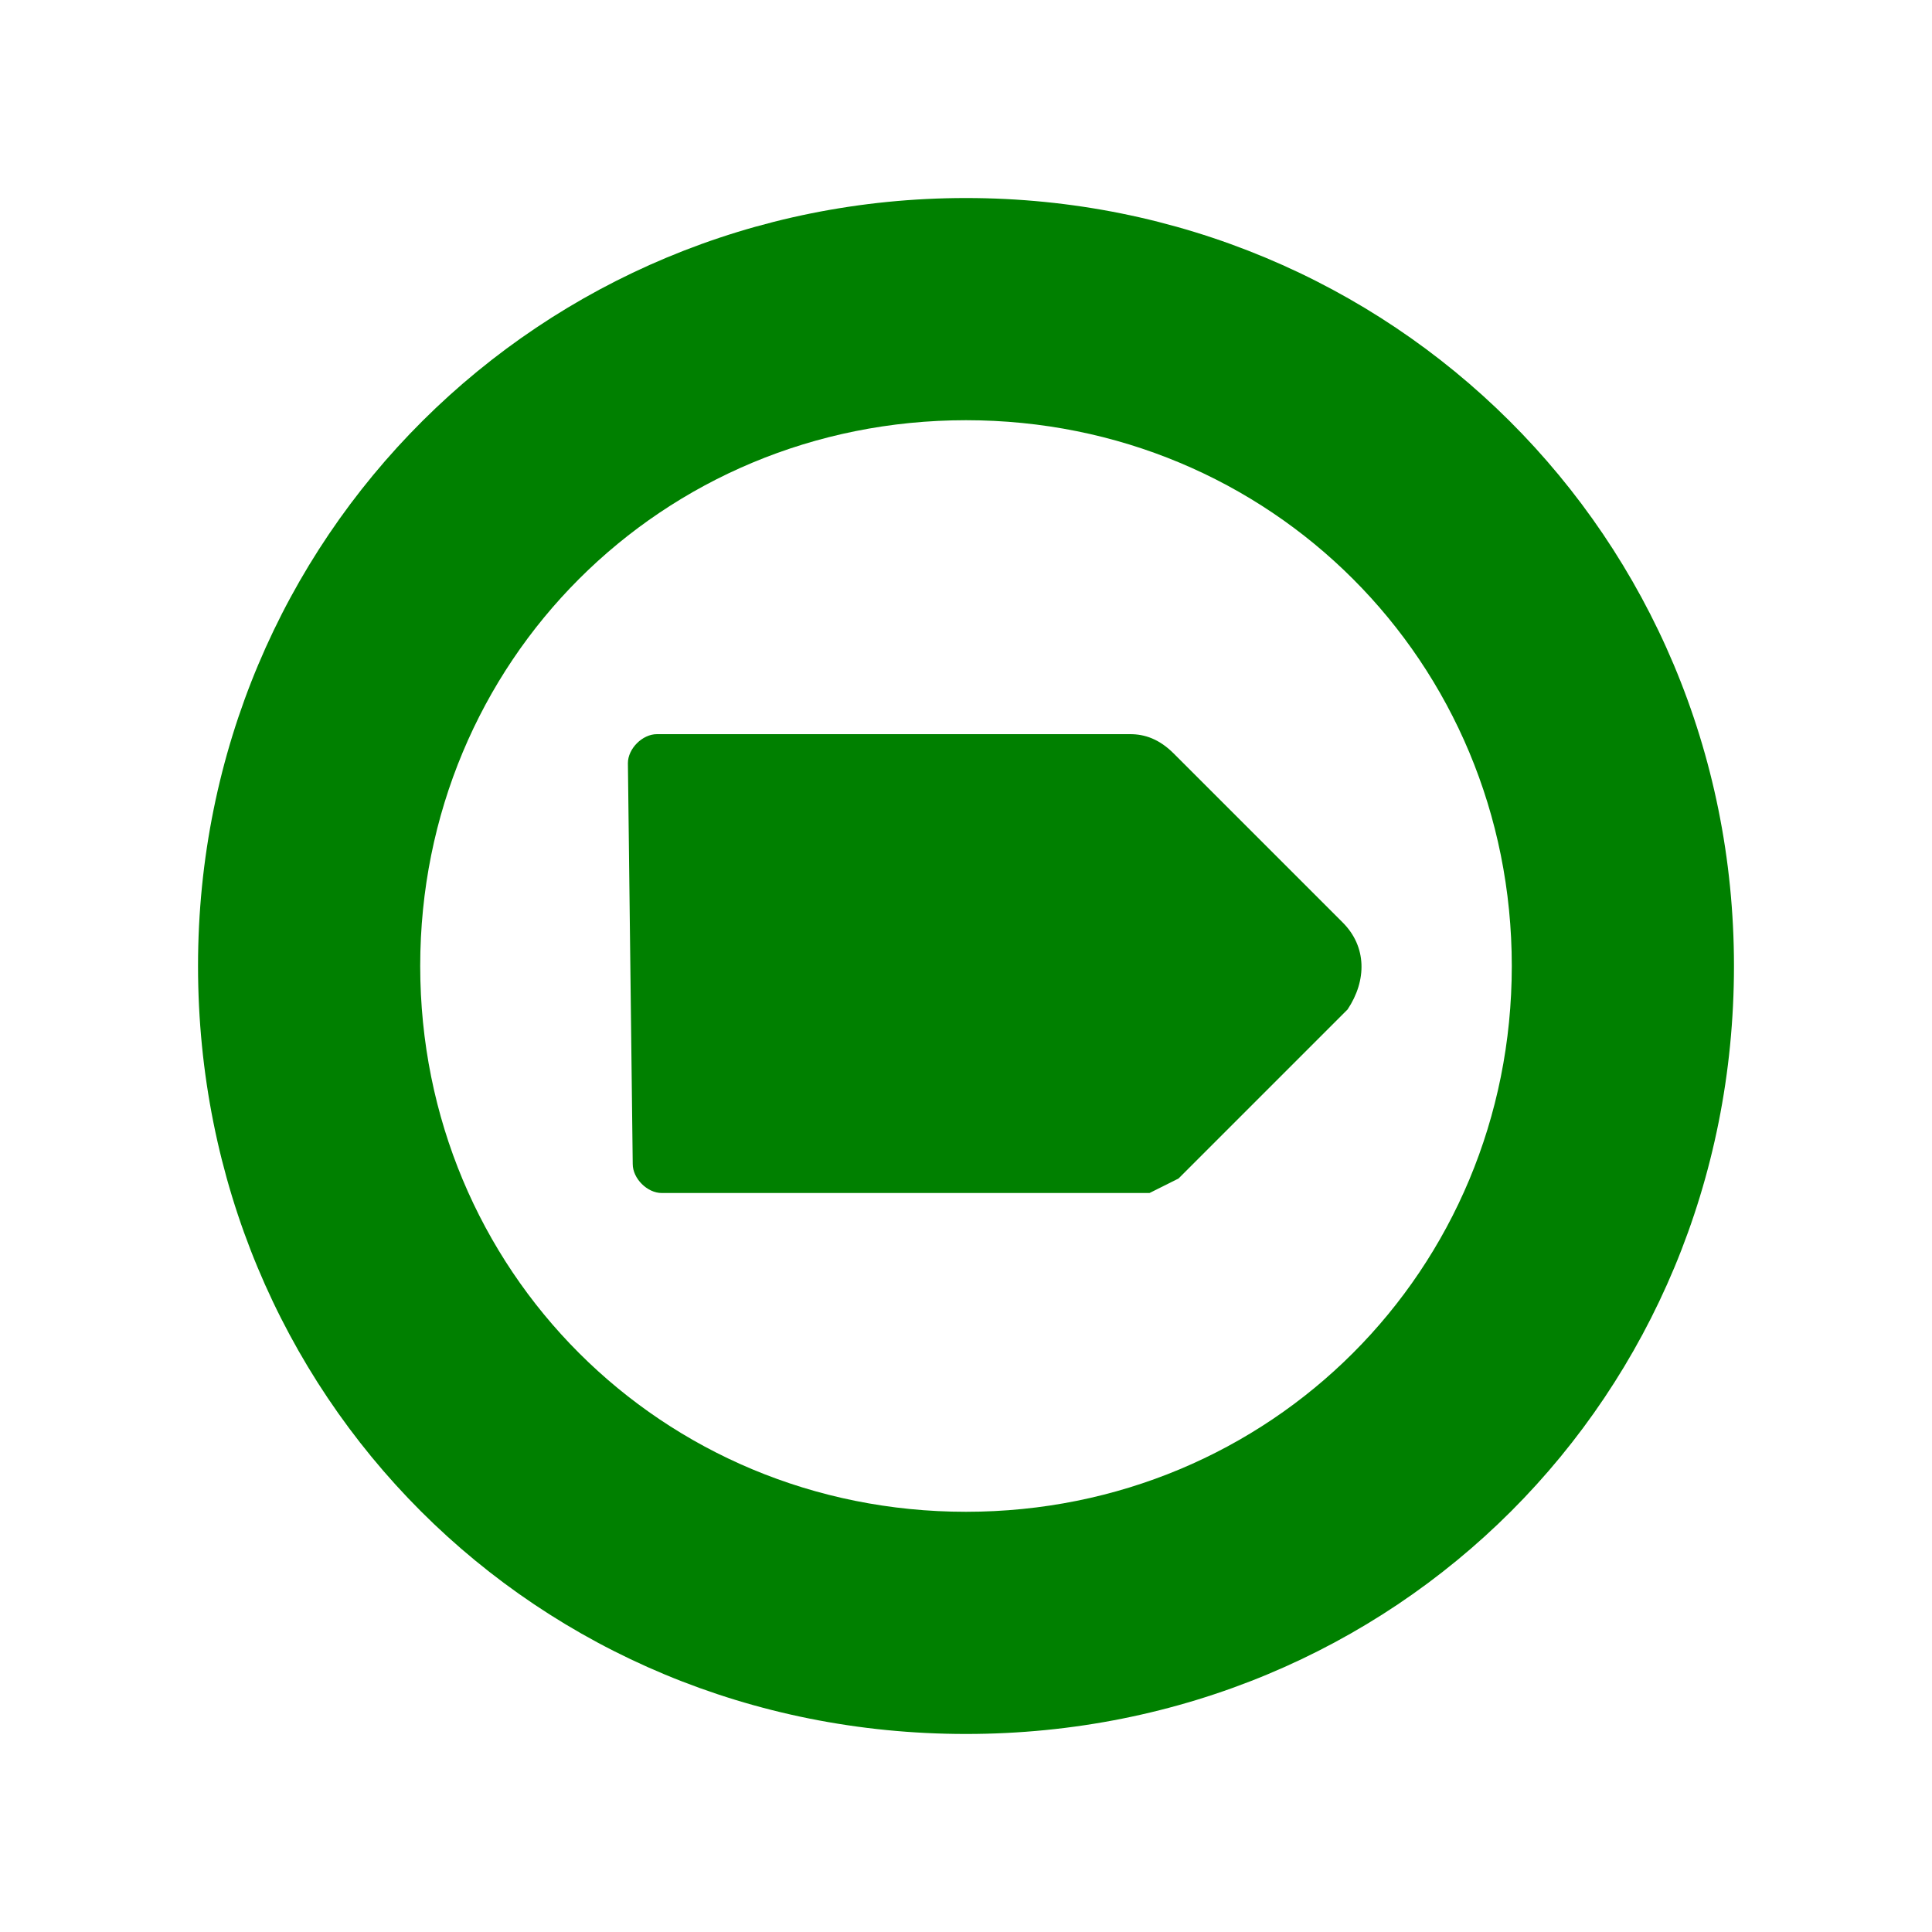
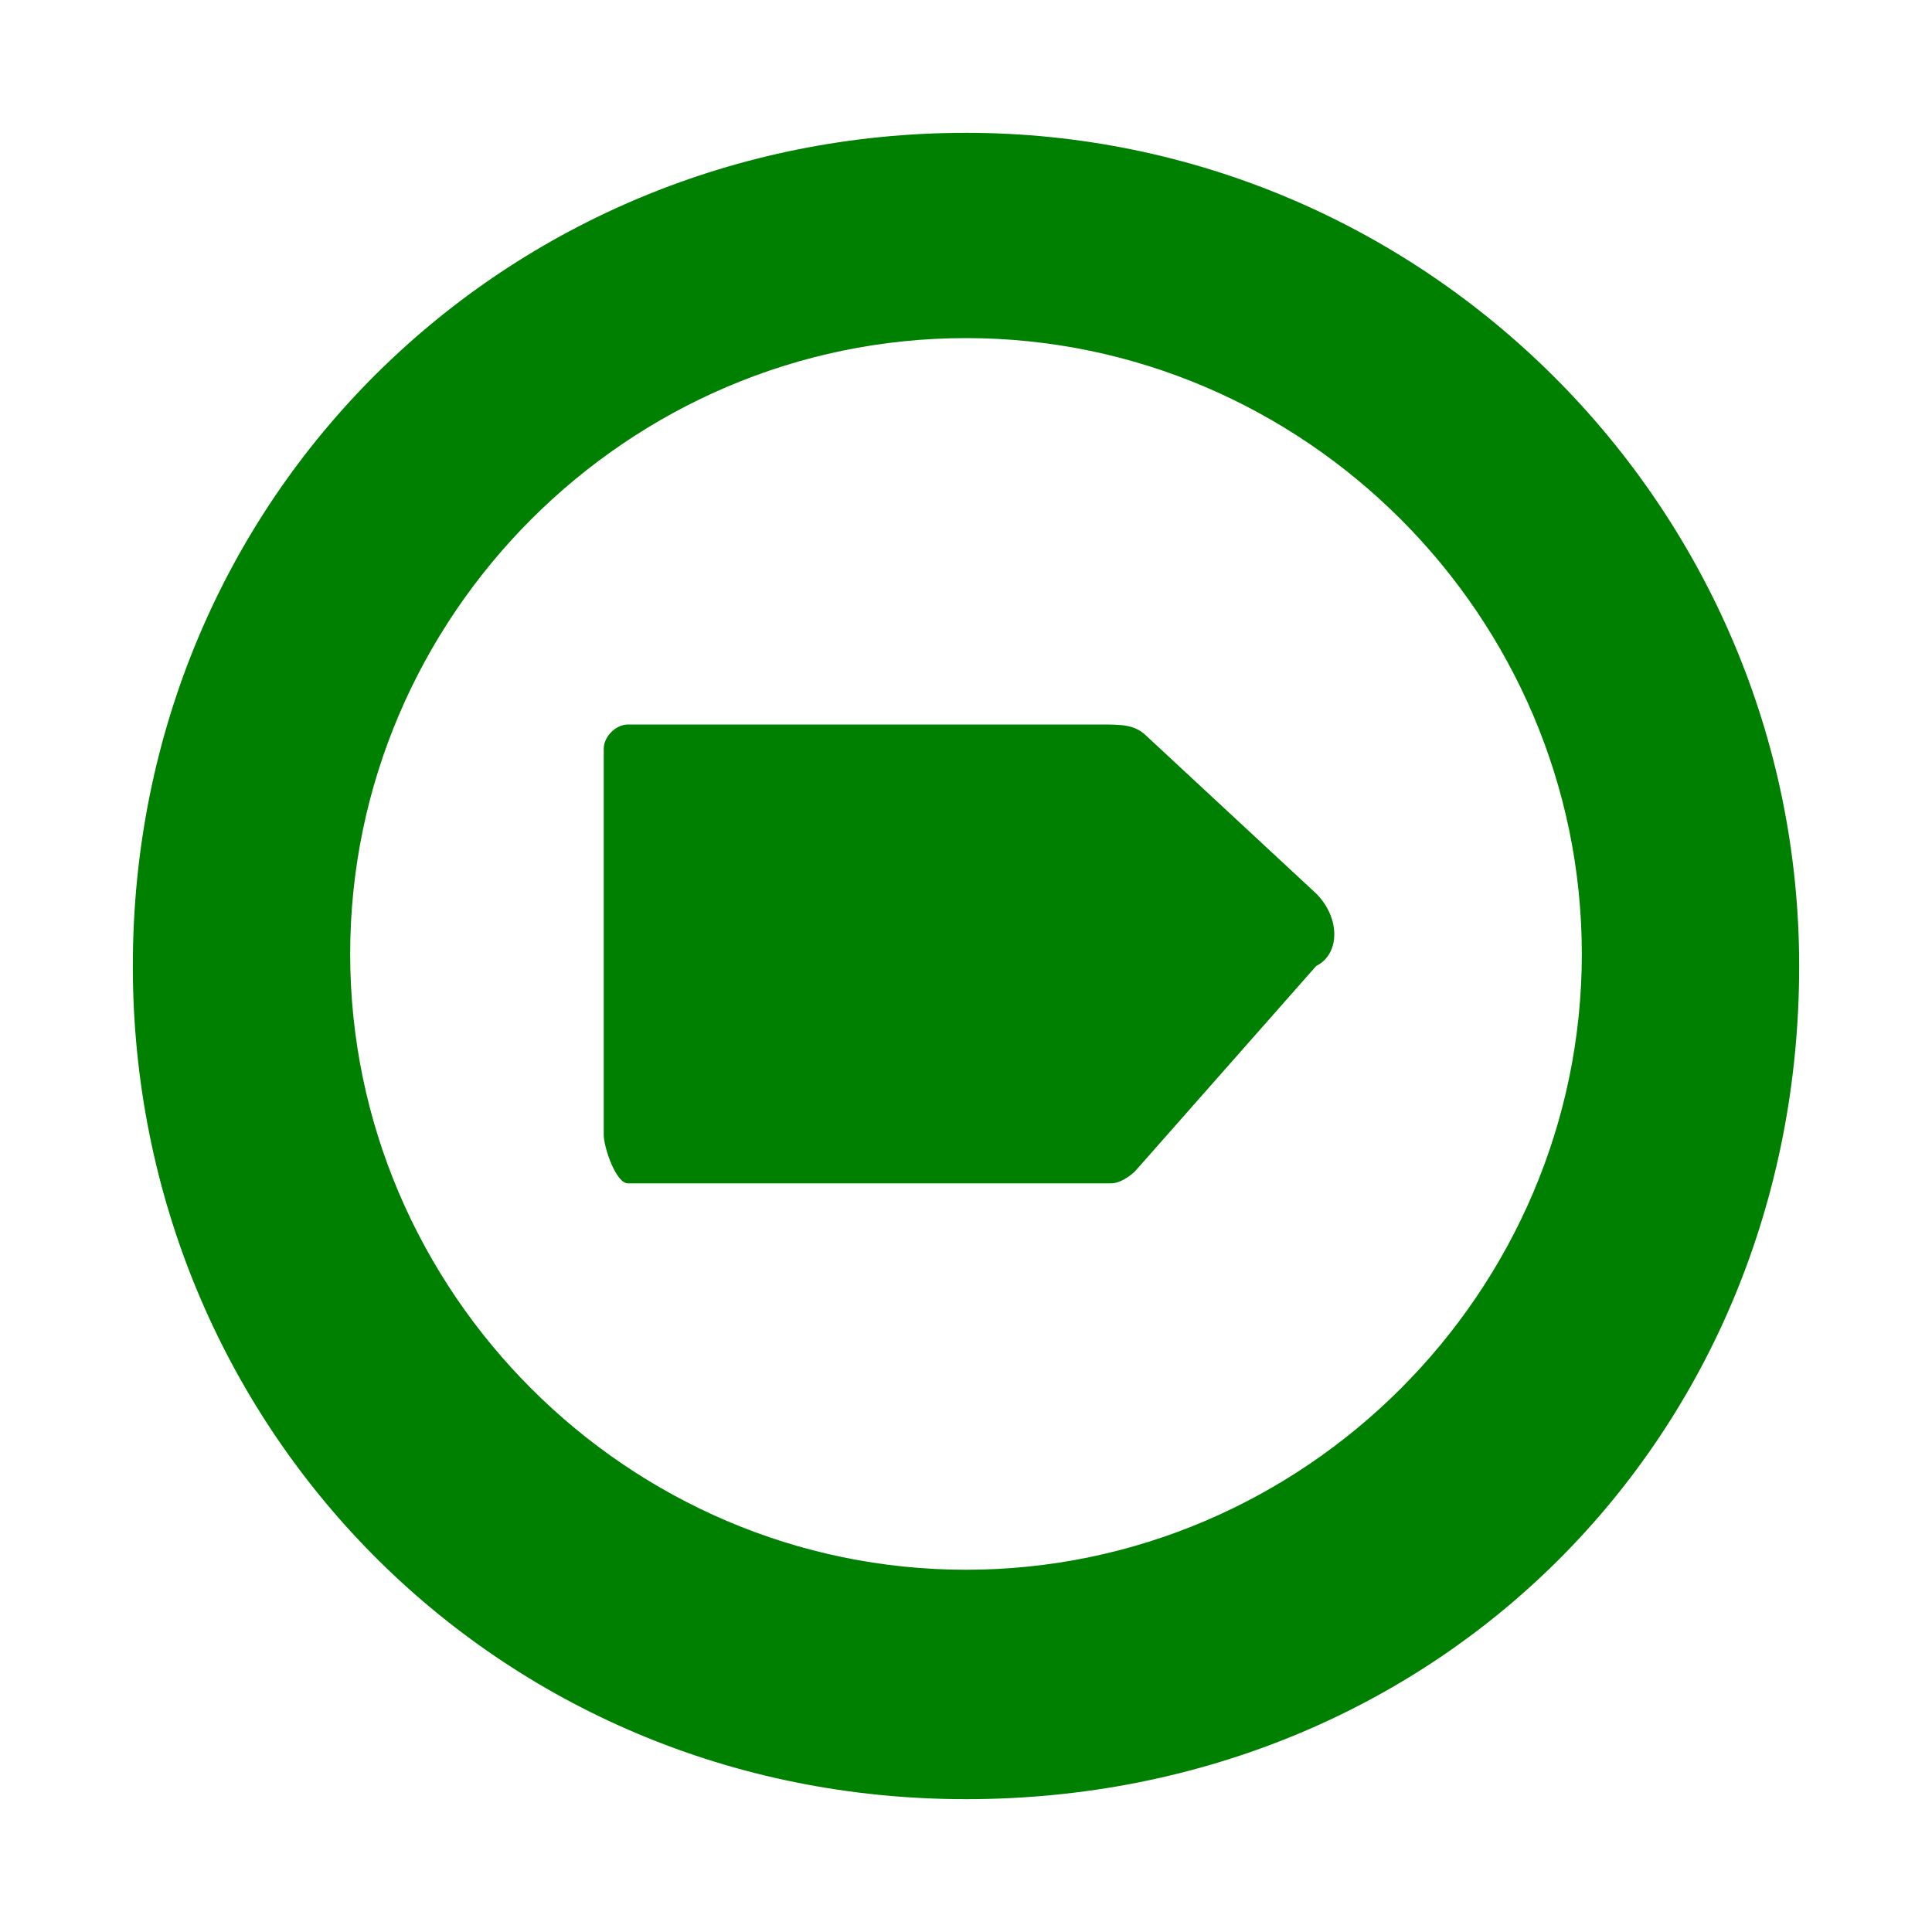
- <svg xmlns="http://www.w3.org/2000/svg" height="16" width="16" viewBox="0 0 40 40" fill="green">
-   <path d="M20 4.1c-8.8 0-15.9 7-15.9 15.9s7 15.9 15.9 15.9 15.9-7 15.9-15.9S28.8 4.1 20 4.1zm0 27.2c-6.3 0-11.3-5-11.3-11.3S13.7 8.7 20 8.7s11.3 5 11.3 11.3-5 11.3-11.3 11.3z" />
-   <path d="M27.8 19.1l-3.5-3.5c-.3-.3-.6-.4-.9-.4h-9.8c-.3 0-.6.3-.6.6l.1 8.3c0 .3.3.6.6.6h10.1l.6-.3 3.5-3.5c.4-.6.4-1.3-.1-1.8z" />
+ <svg xmlns="http://www.w3.org/2000/svg" height="16" width="16" viewBox="0 0 16 16" fill="green">
+   <path d="M10.9 7.4L9.5 6.1C9.4 6 9.3 6 9.1 6H5.2c-.1 0-.2.1-.2.2v3.2c0 .1.1.4.2.4h4c.1 0 .2-.1.2-.1L10.9 8c.2-.1.2-.4 0-.6z" />
+   <path d="M8 1.1c-3.8 0-6.9 3-6.9 6.9 0 3.8 3 6.9 6.9 6.9s6.9-3 6.9-6.9c0-3.8-3.1-6.9-6.9-6.9zM8 13c-2.8 0-5.1-2.3-5.1-5.1S5.2 2.8 8 2.8s5.1 2.3 5.1 5.1S10.8 13 8 13z" />
</svg>
